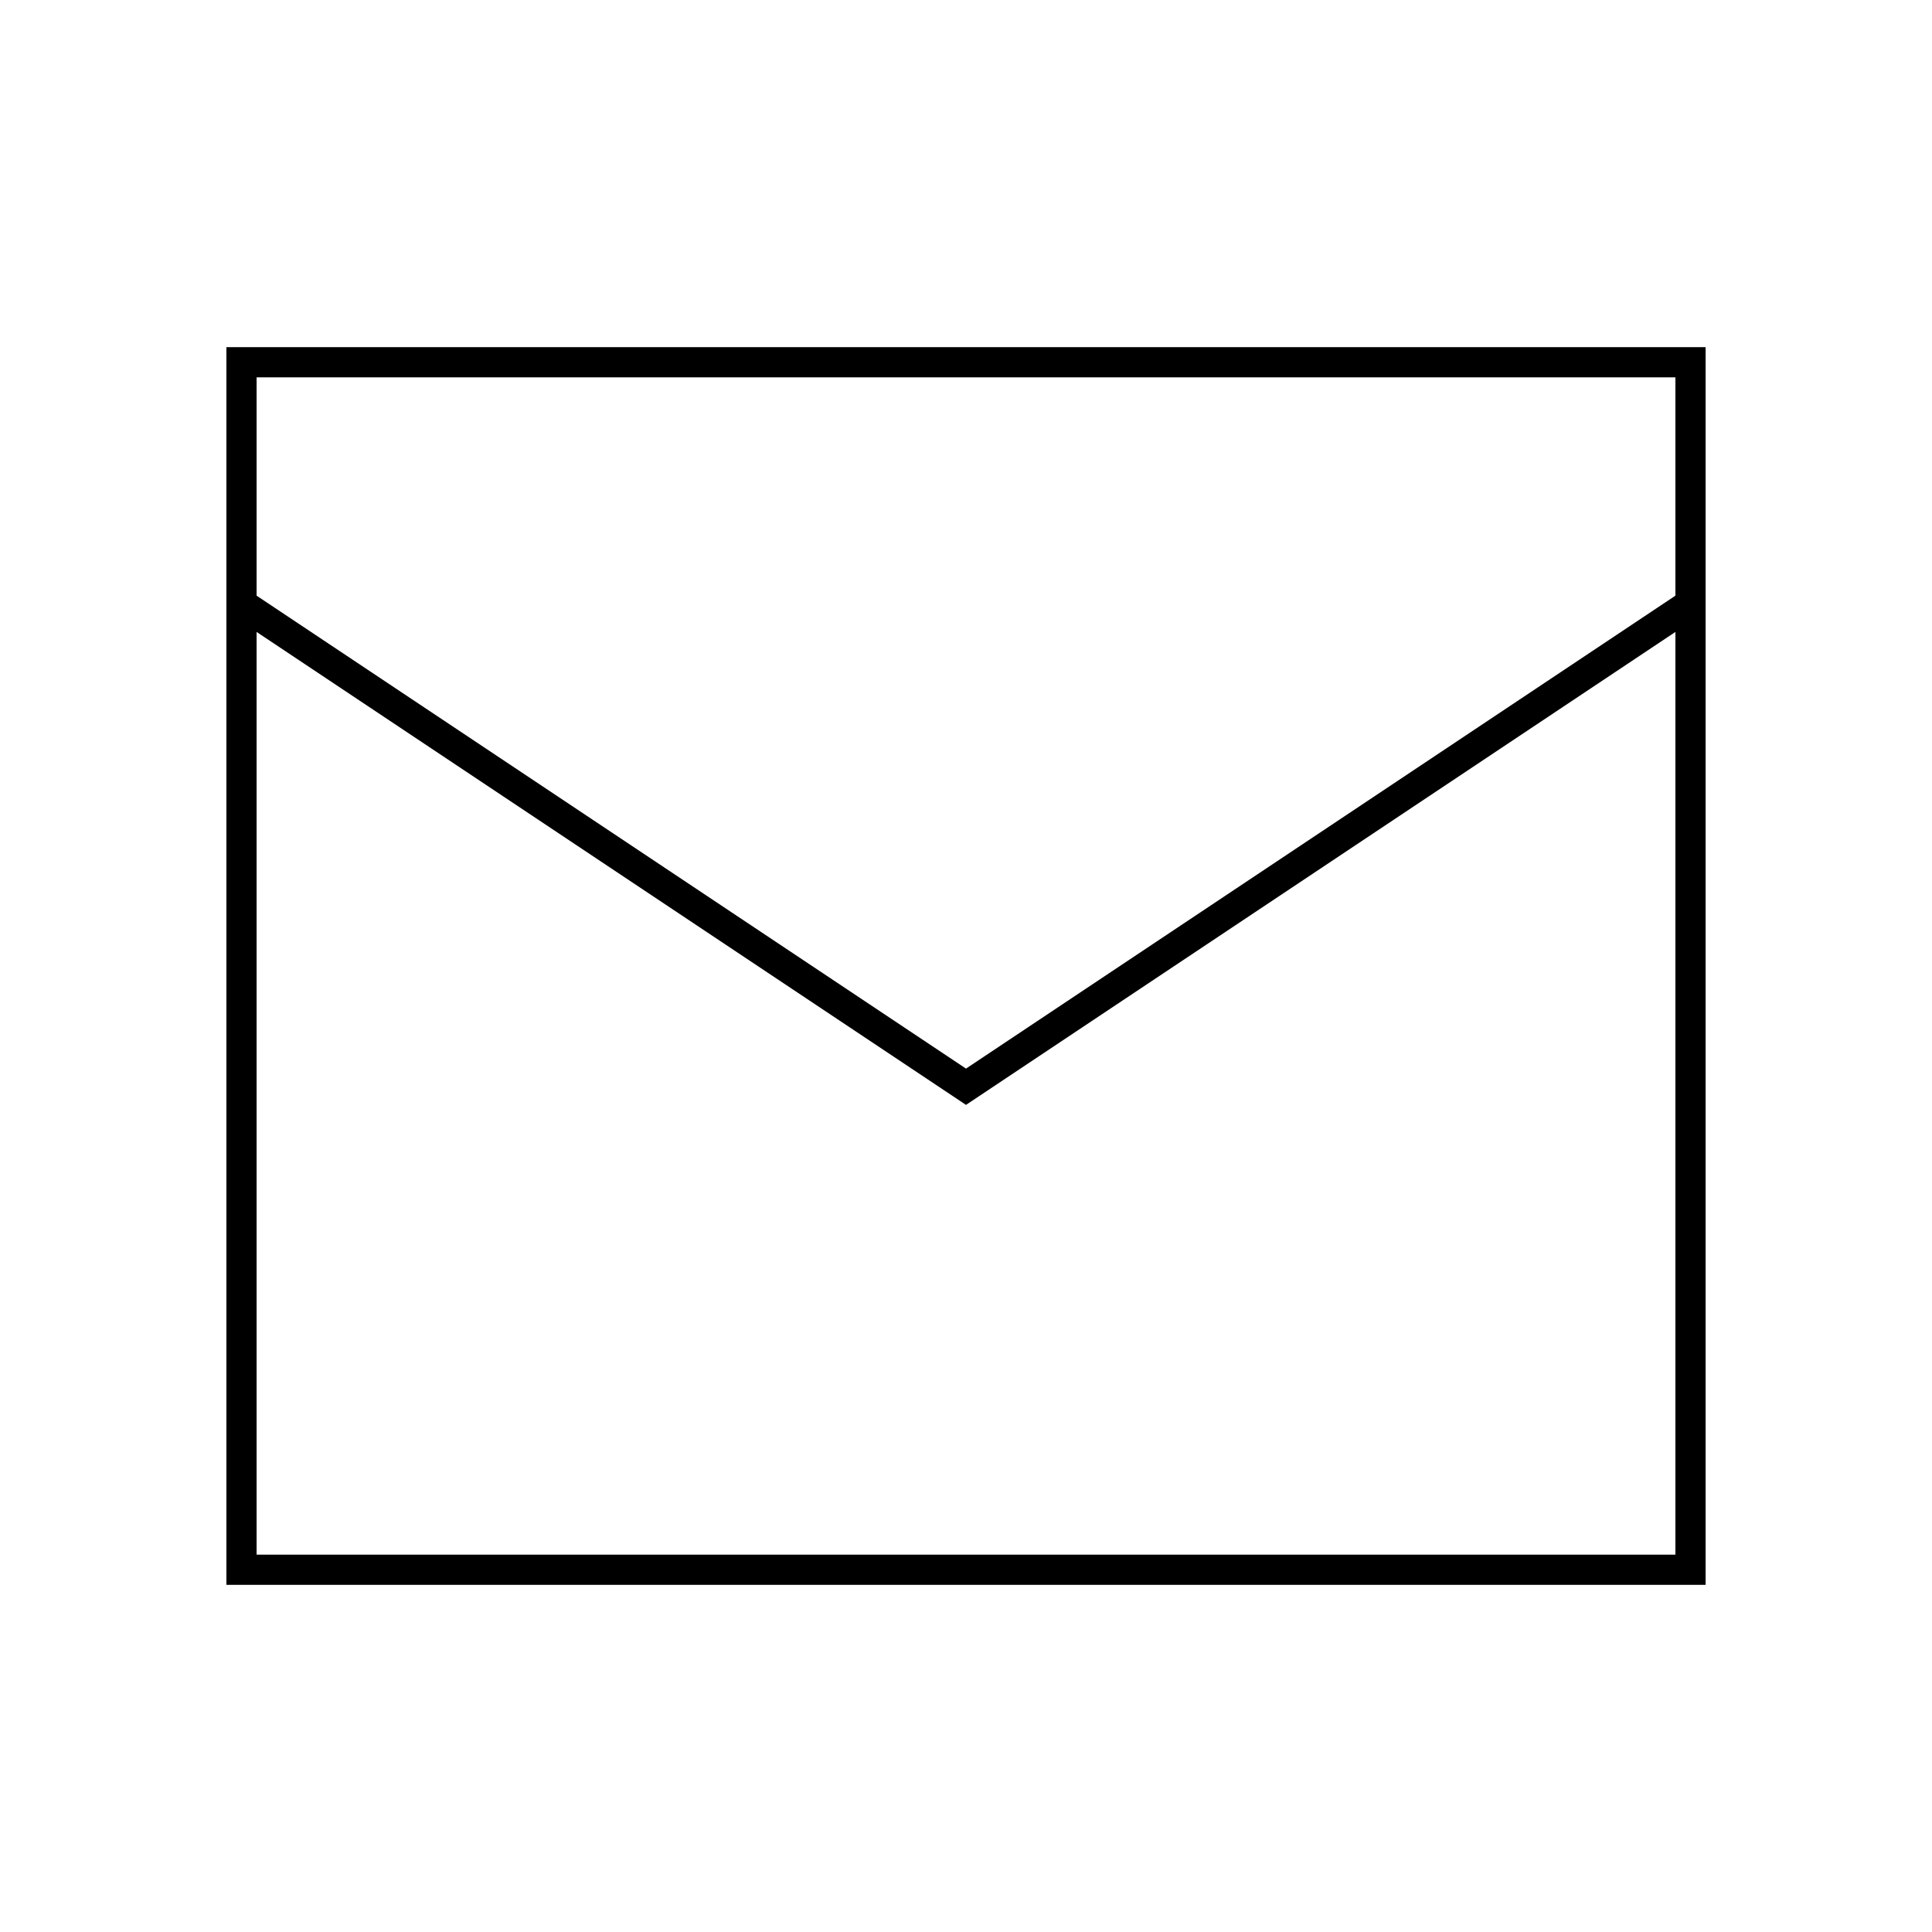
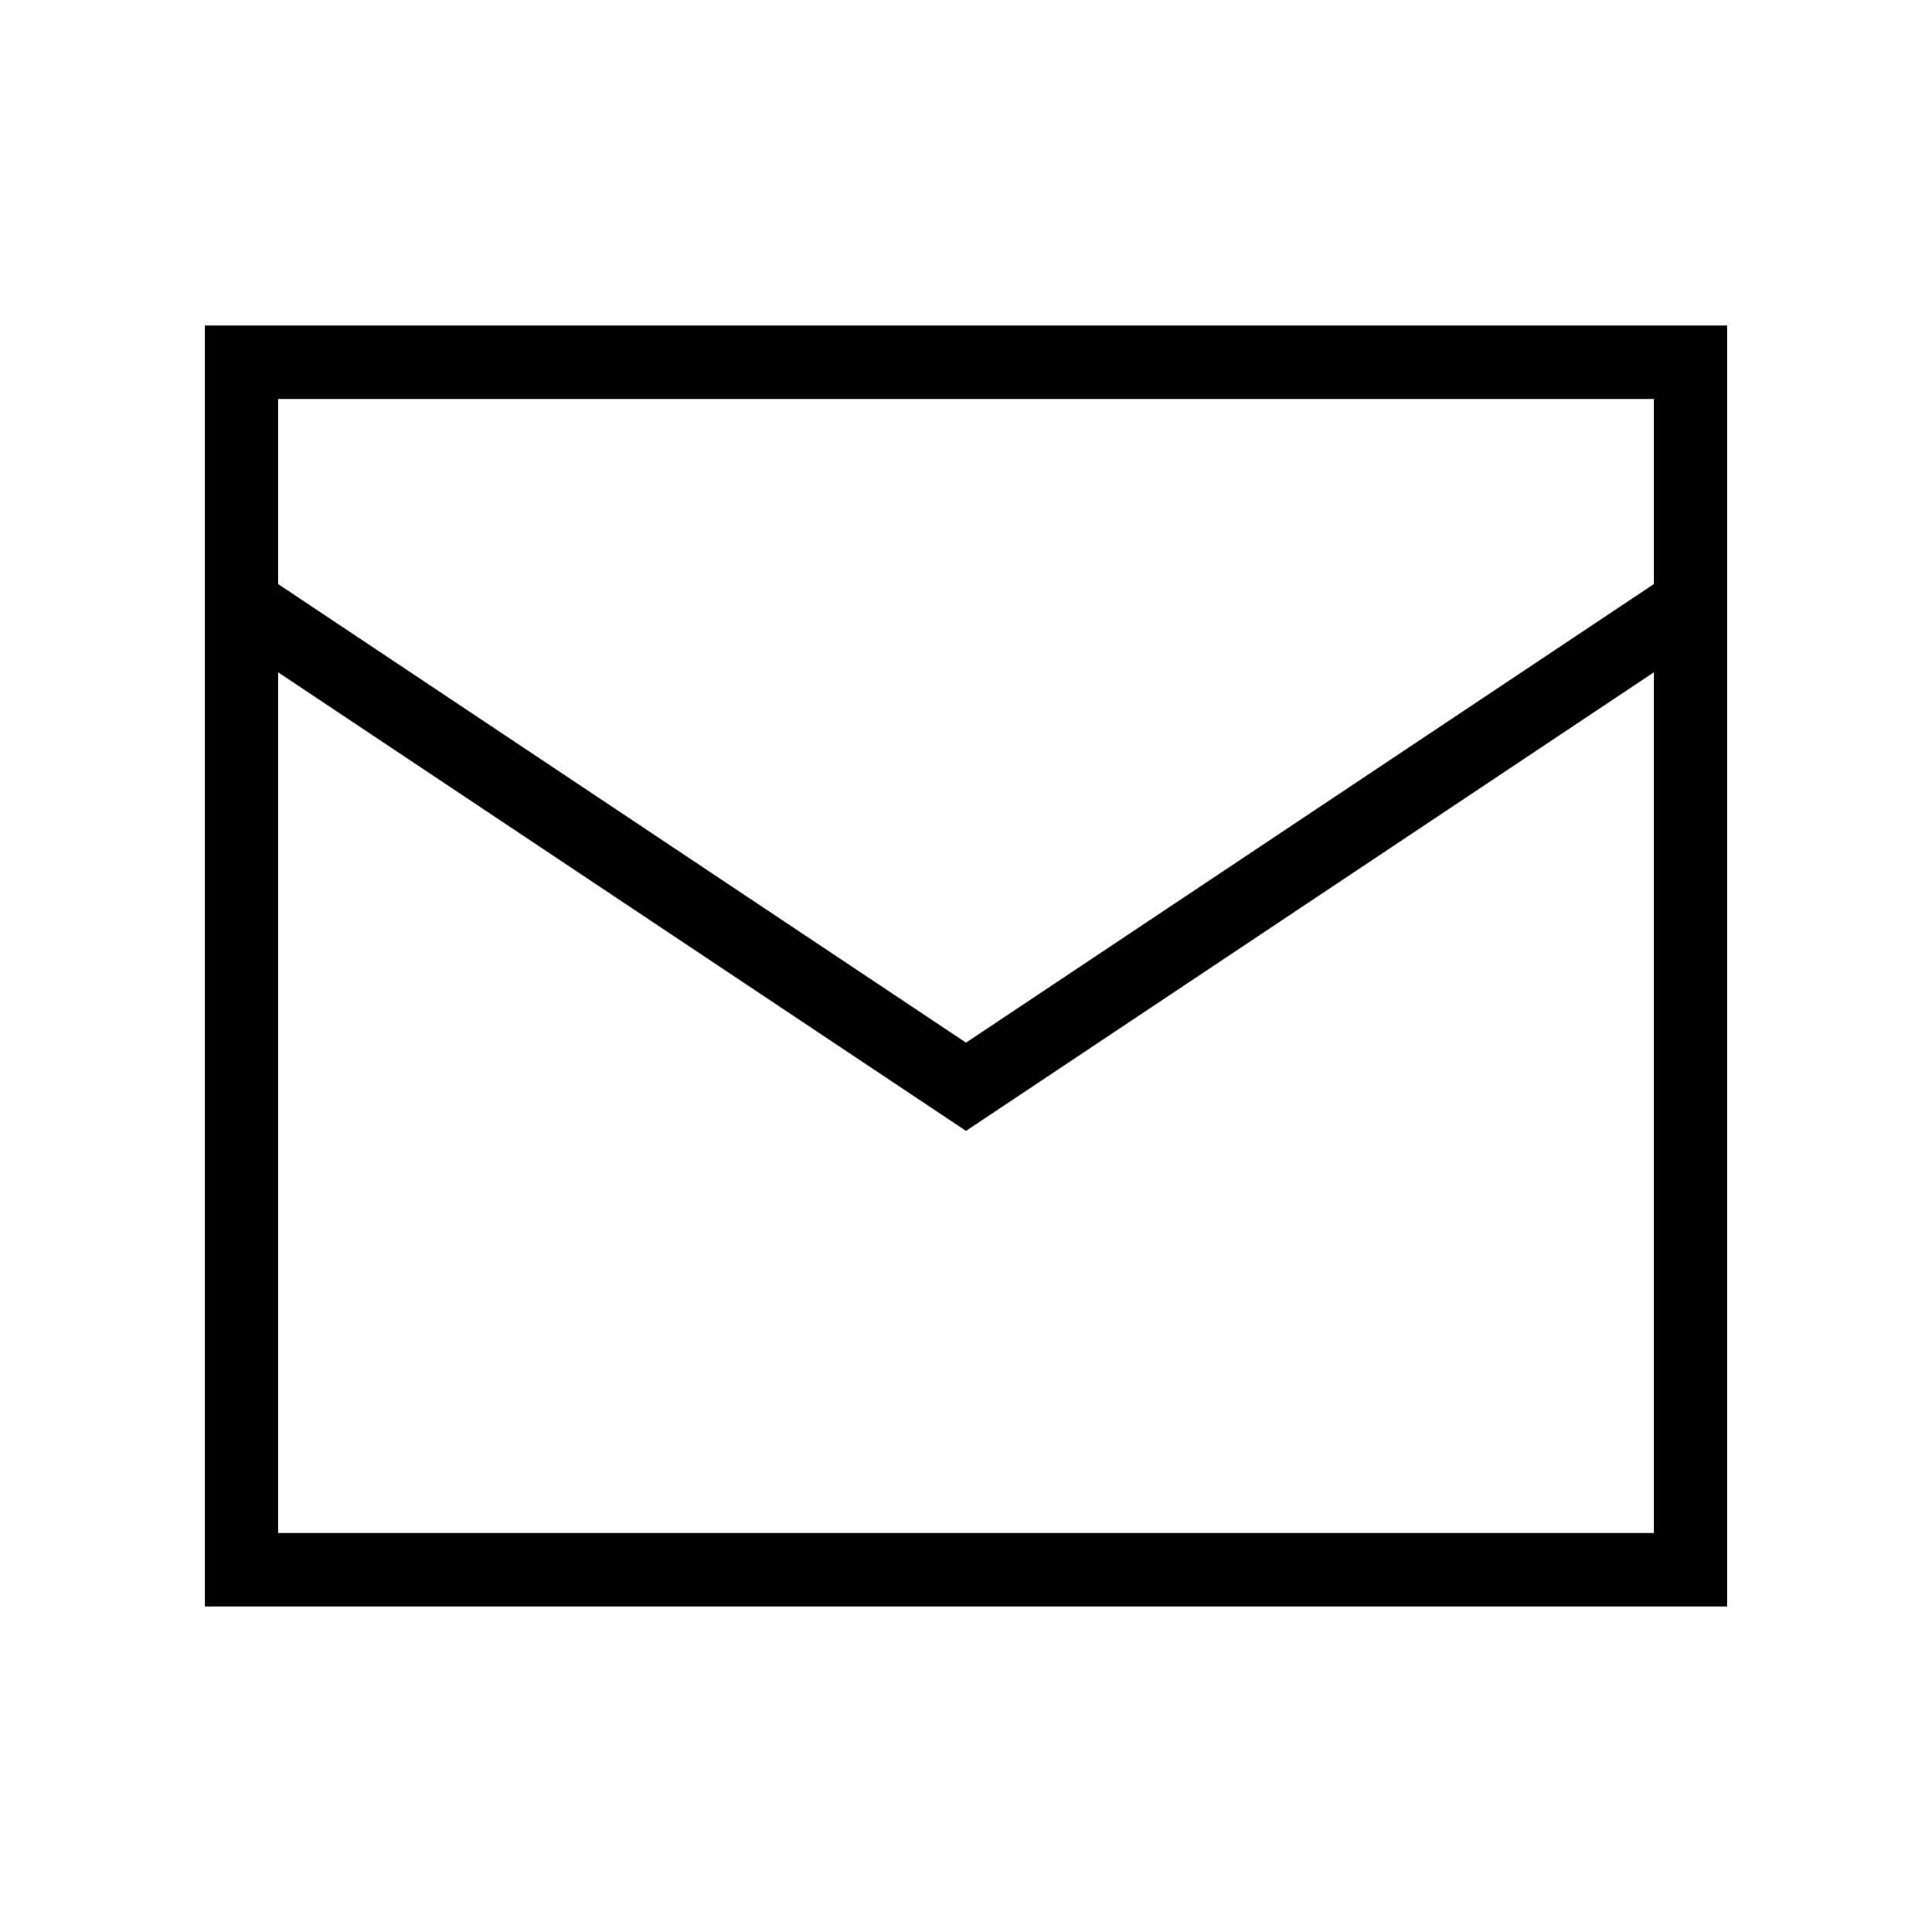
- <svg xmlns="http://www.w3.org/2000/svg" width="800px" height="800px" viewBox="0 0 64 64" fill="none" stroke="#000000">
-   <rect x="8" y="12" width="48" height="40" />
-   <polyline points="56 20 32 36 8 20" />
+ <svg xmlns="http://www.w3.org/2000/svg" width="800px" height="800px" viewBox="0 0 64 64" fill="none" stroke="#000000" stroke-width="2.432">
+   <g id="SVGRepo_bgCarrier" stroke-width="0" />
+   <g id="SVGRepo_tracerCarrier" stroke-linecap="round" stroke-linejoin="round" />
+   <g id="SVGRepo_iconCarrier">
+     <rect x="8" y="12" width="48" height="40" />
+     <polyline points="56 20 32 36 8 20" />
+   </g>
</svg>
